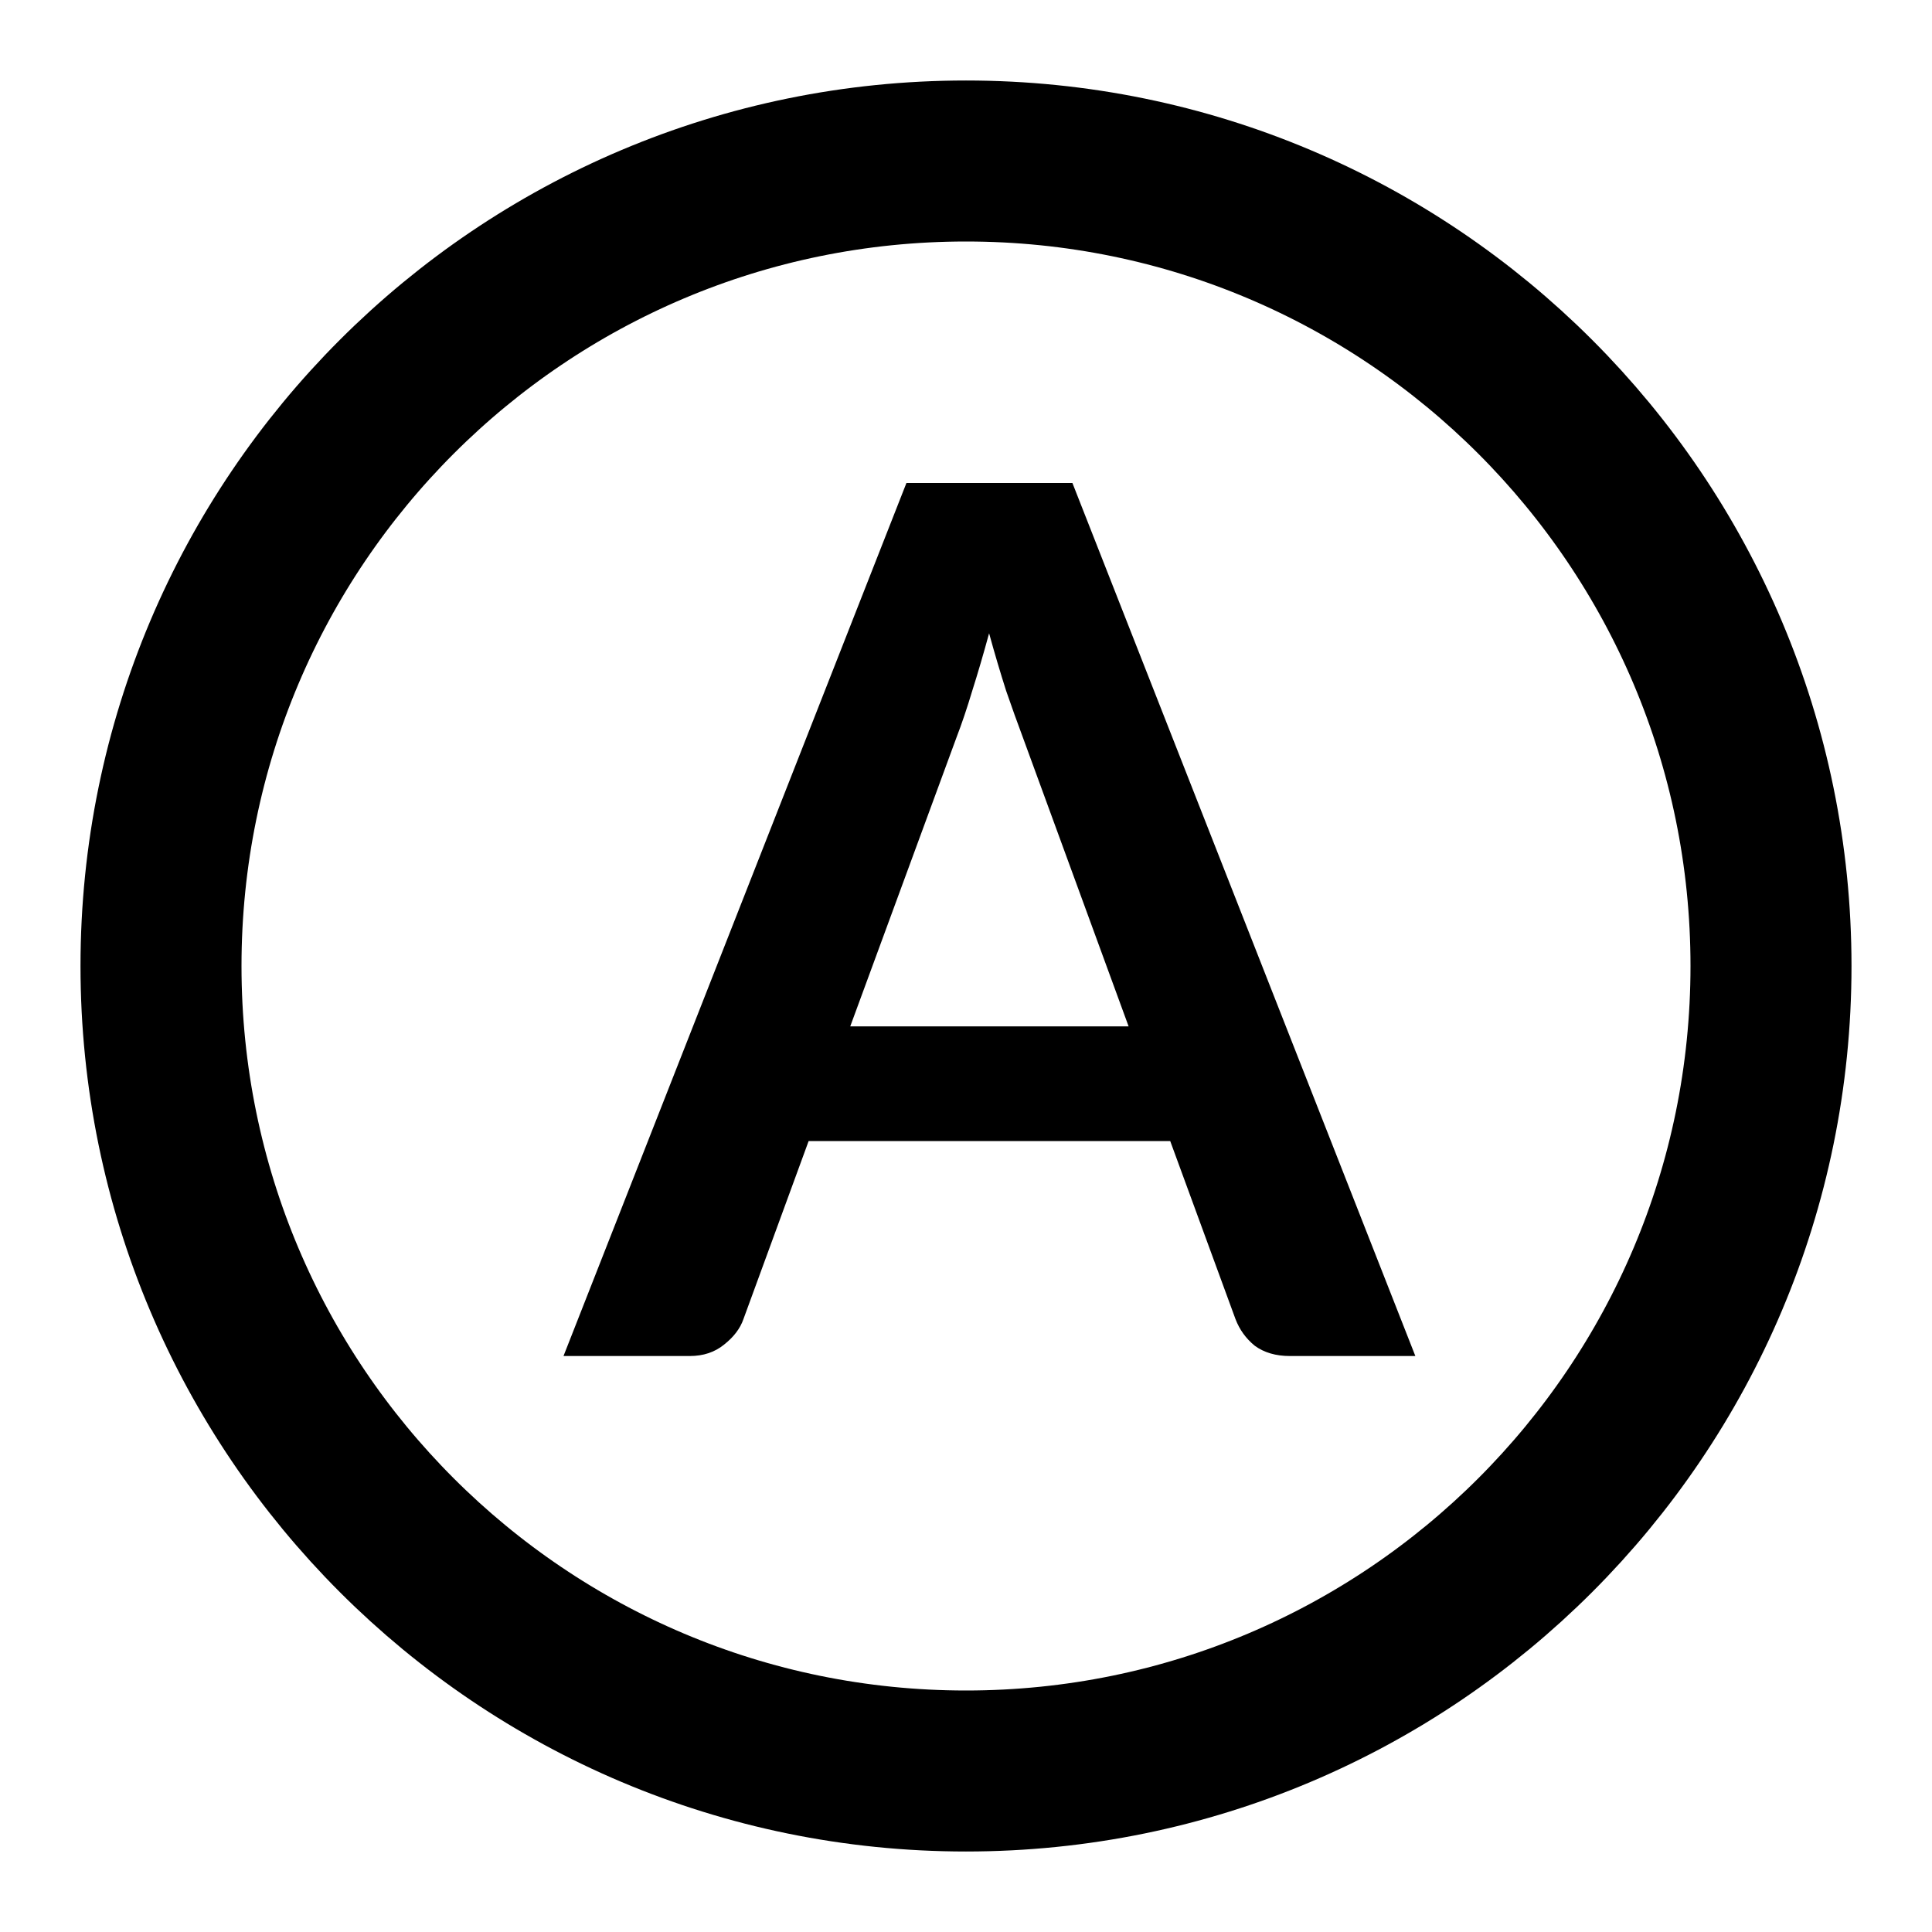
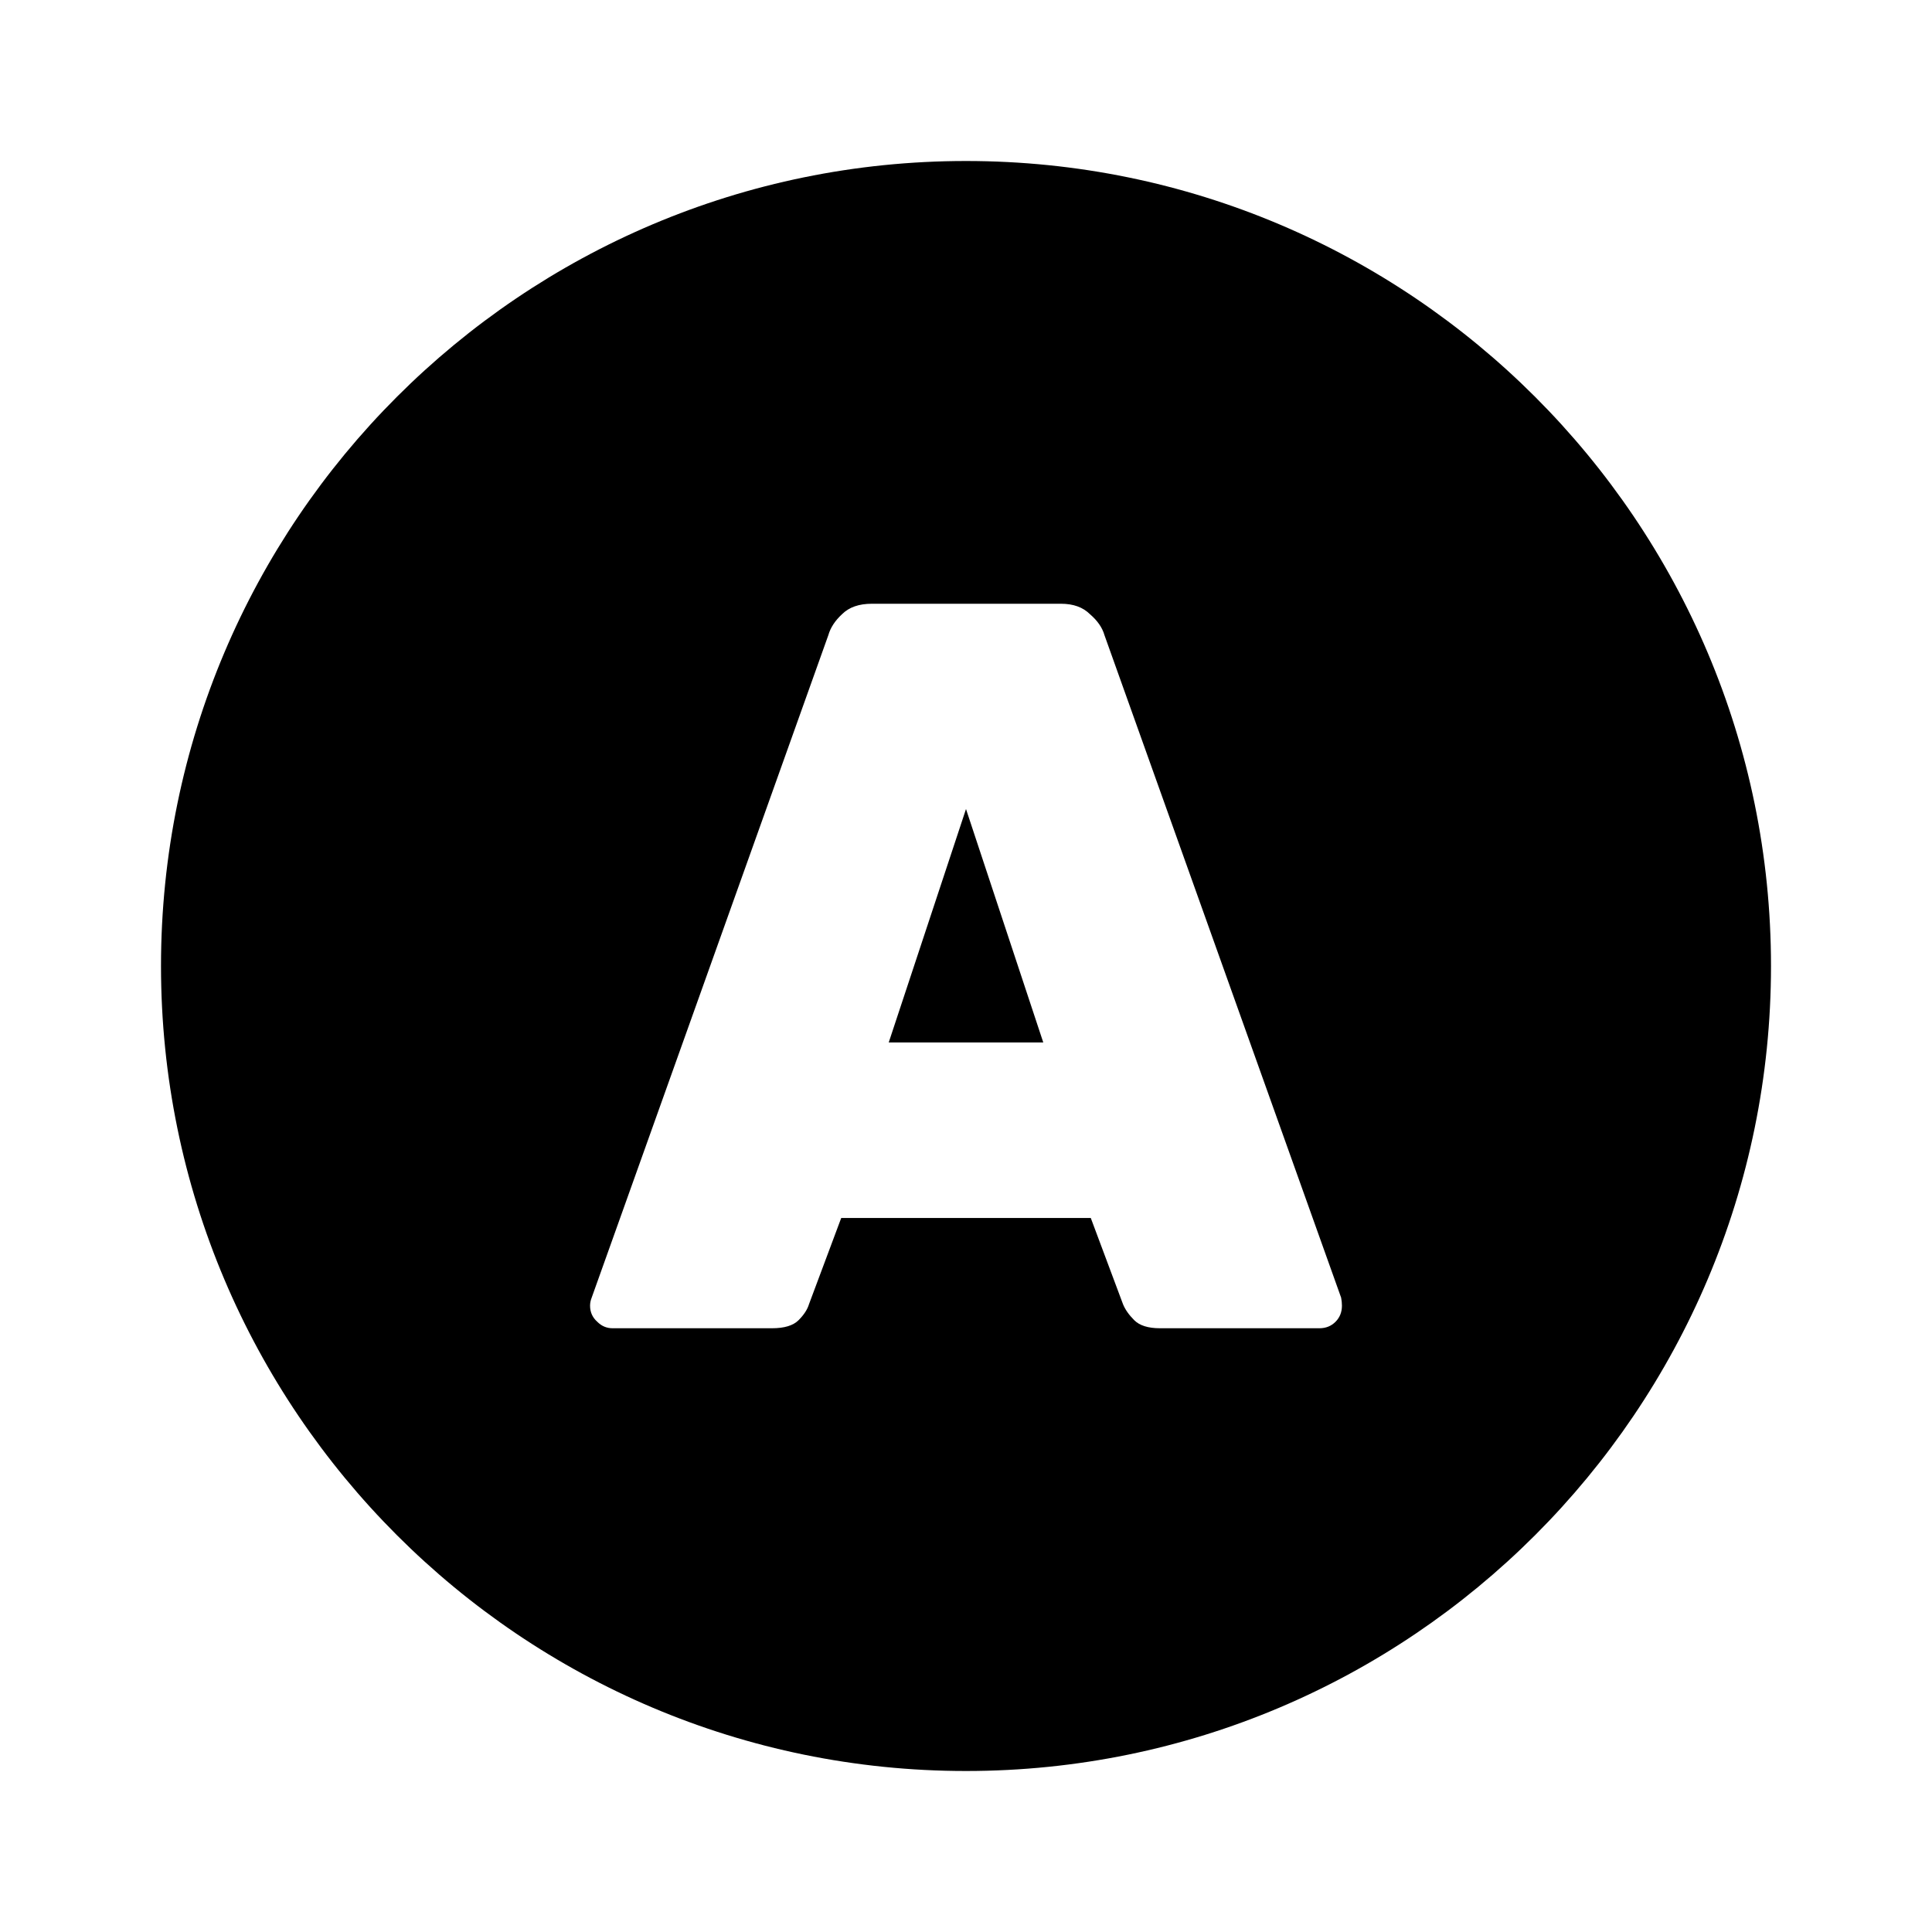
- <svg xmlns="http://www.w3.org/2000/svg" viewBox="0 0 24 24" fill="none">
-   <circle cx="12" cy="12" r="10" stroke="currentColor" stroke-width="2" />
-   <path d="M17.582 16.845H16.023C15.848 16.845 15.703 16.802 15.588 16.718C15.477 16.628 15.398 16.517 15.348 16.387L14.537 14.175H10.045L9.235 16.387C9.195 16.503 9.115 16.608 8.995 16.703C8.88 16.797 8.738 16.845 8.568 16.845H7L11.26 6H13.322L17.582 16.845ZM10.562 12.75H14.02L12.7 9.143C12.64 8.982 12.572 8.795 12.498 8.58C12.428 8.36 12.357 8.123 12.287 7.867C12.217 8.123 12.148 8.36 12.078 8.58C12.012 8.8 11.947 8.992 11.883 9.158L10.562 12.75Z" fill="currentColor" />
+ <svg xmlns="http://www.w3.org/2000/svg" viewBox="0 0 24 24">
+   <path fill="currentColor" d="M12 2C17.52 2 22 6.48 22 12C22 17.52 17.52 22 12 22C6.48 22 2 17.52 2 12C2 6.48 6.48 2 12 2ZM7.61 16.5H9.59Q9.82 16.5 9.92 16.4Q10.02 16.3 10.05 16.2L10.45 15.13H13.55L13.95 16.2Q13.99 16.3 14.09 16.4Q14.19 16.5 14.41 16.5H16.39Q16.51 16.5 16.59 16.42Q16.67 16.34 16.67 16.22Q16.67 16.17 16.66 16.12L13.72 7.89Q13.68 7.75 13.54 7.63Q13.41 7.5 13.18 7.5H10.83Q10.59 7.5 10.46 7.63Q10.33 7.75 10.29 7.89L7.35 16.12Q7.33 16.17 7.33 16.22Q7.33 16.34 7.42 16.42Q7.5 16.5 7.61 16.5ZM11.04 12.95 12 10.05 12.96 12.95Z" />
</svg>
